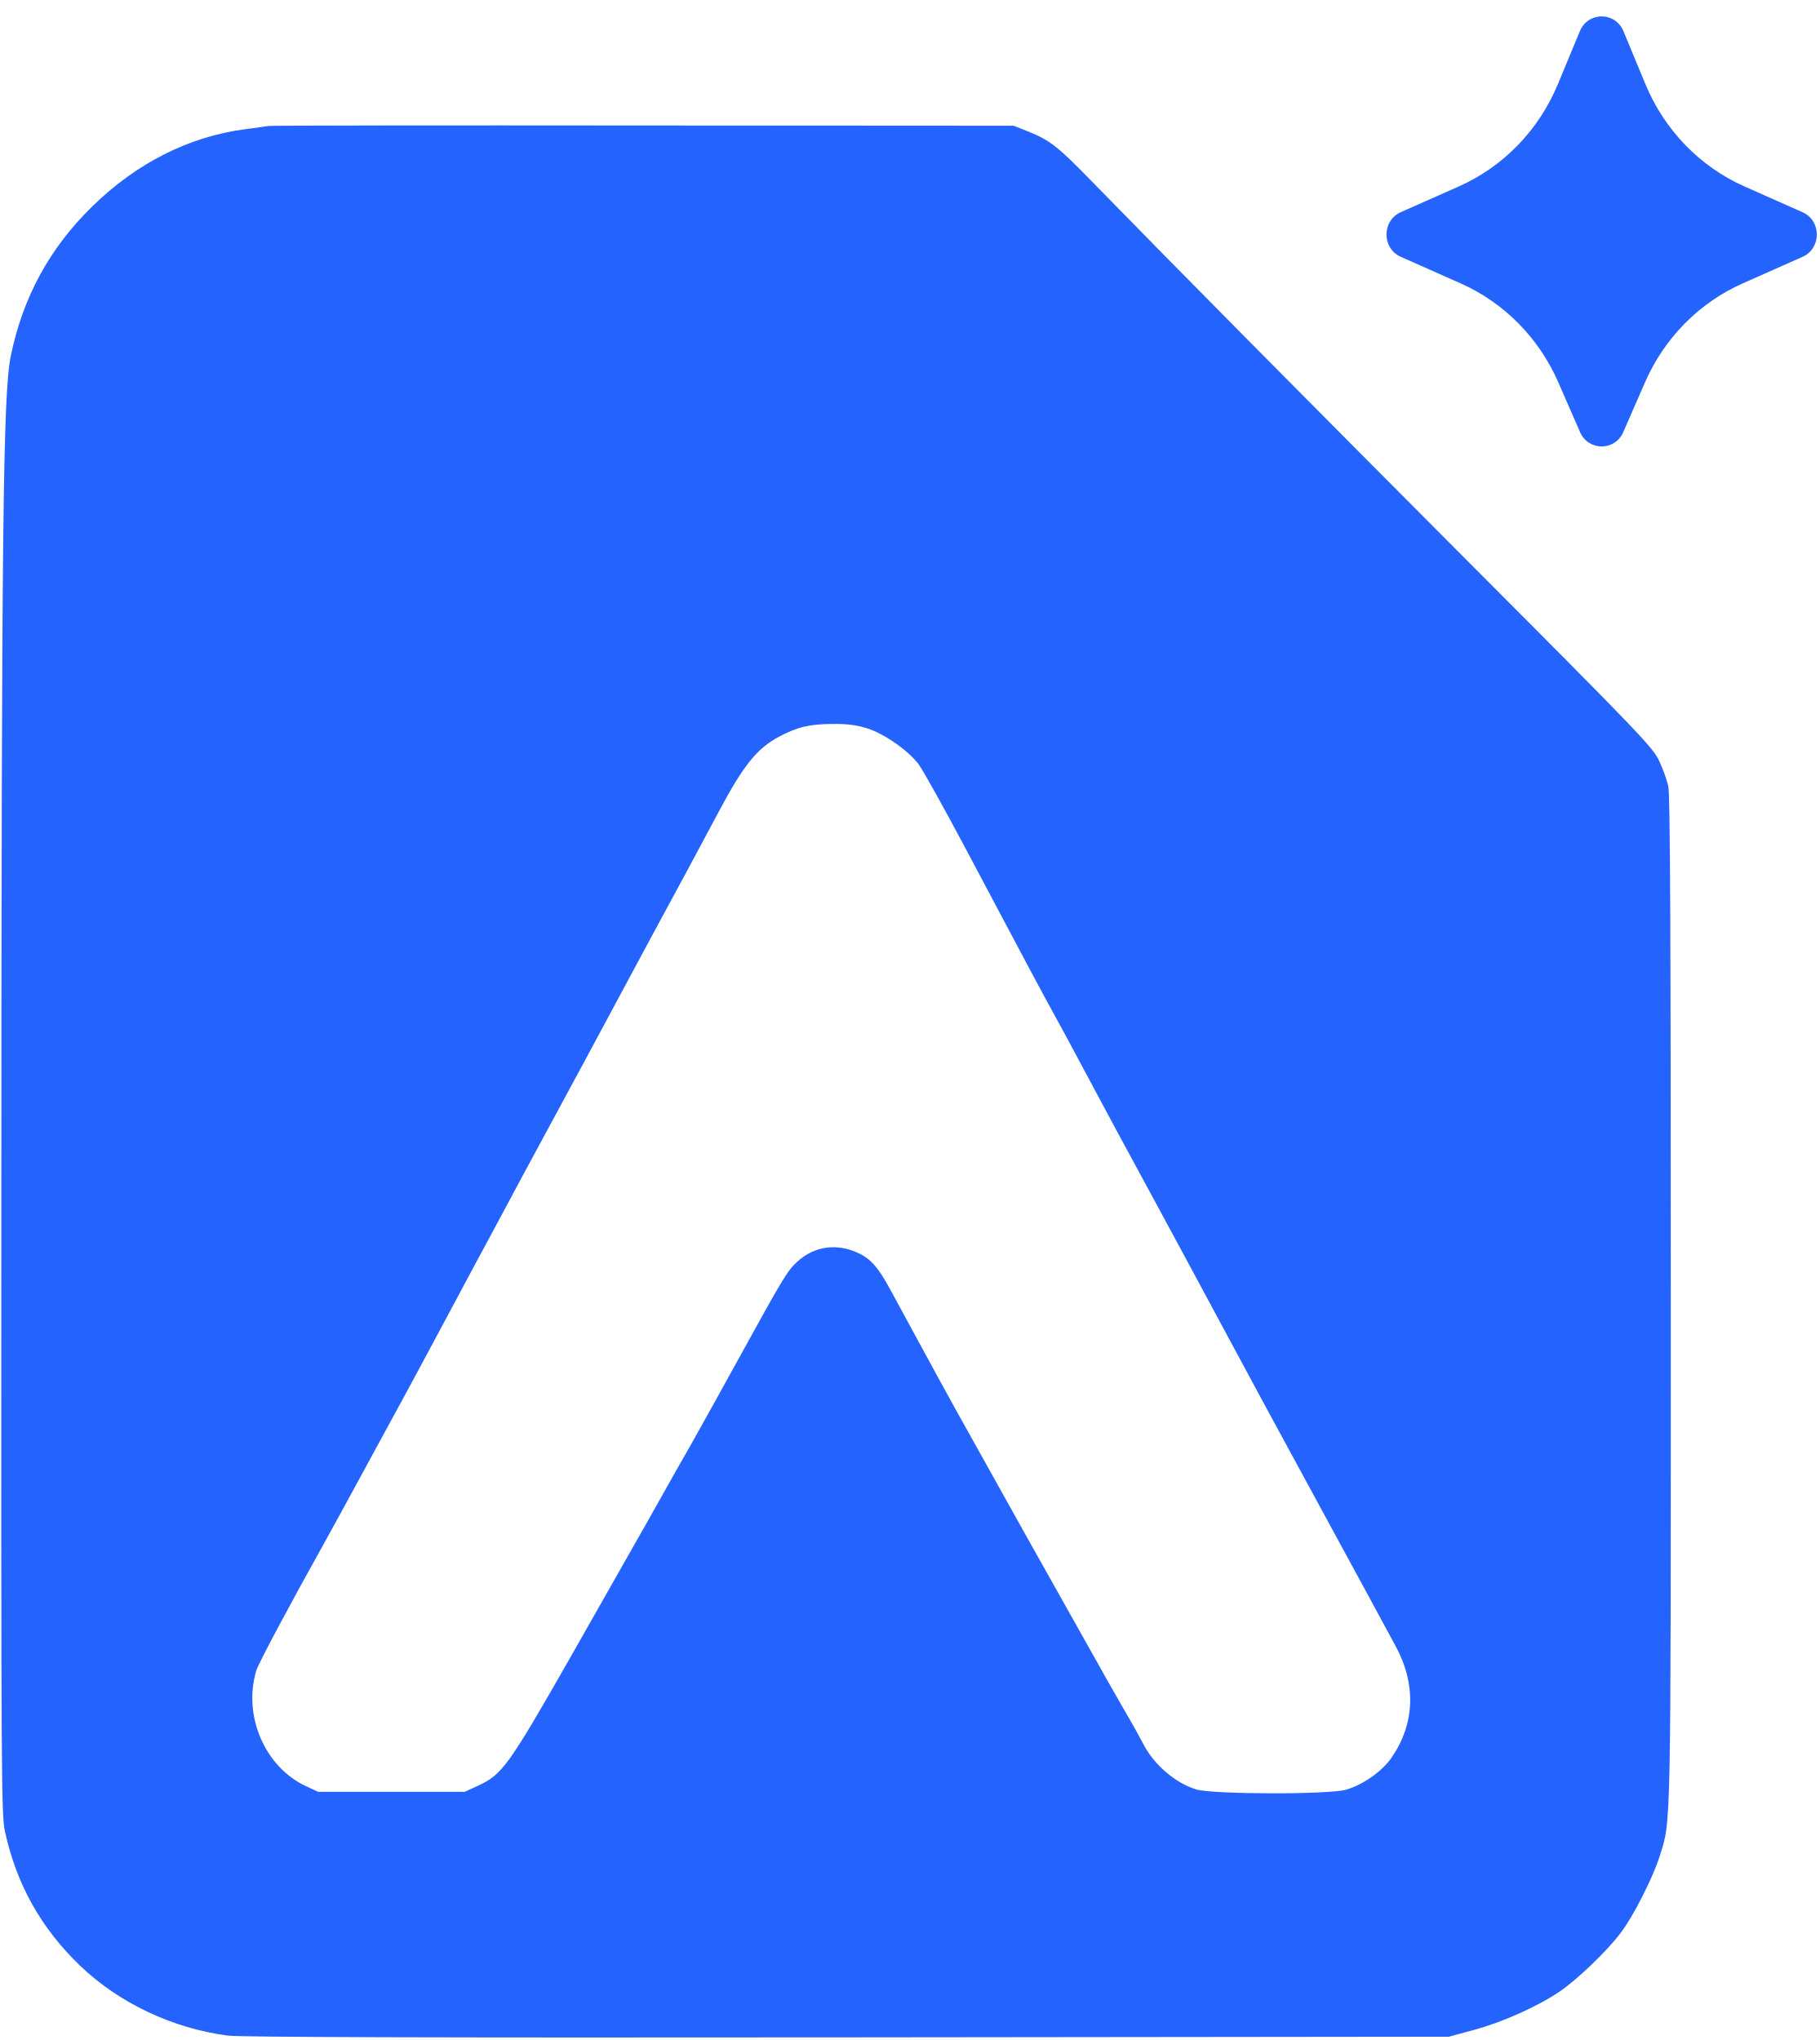
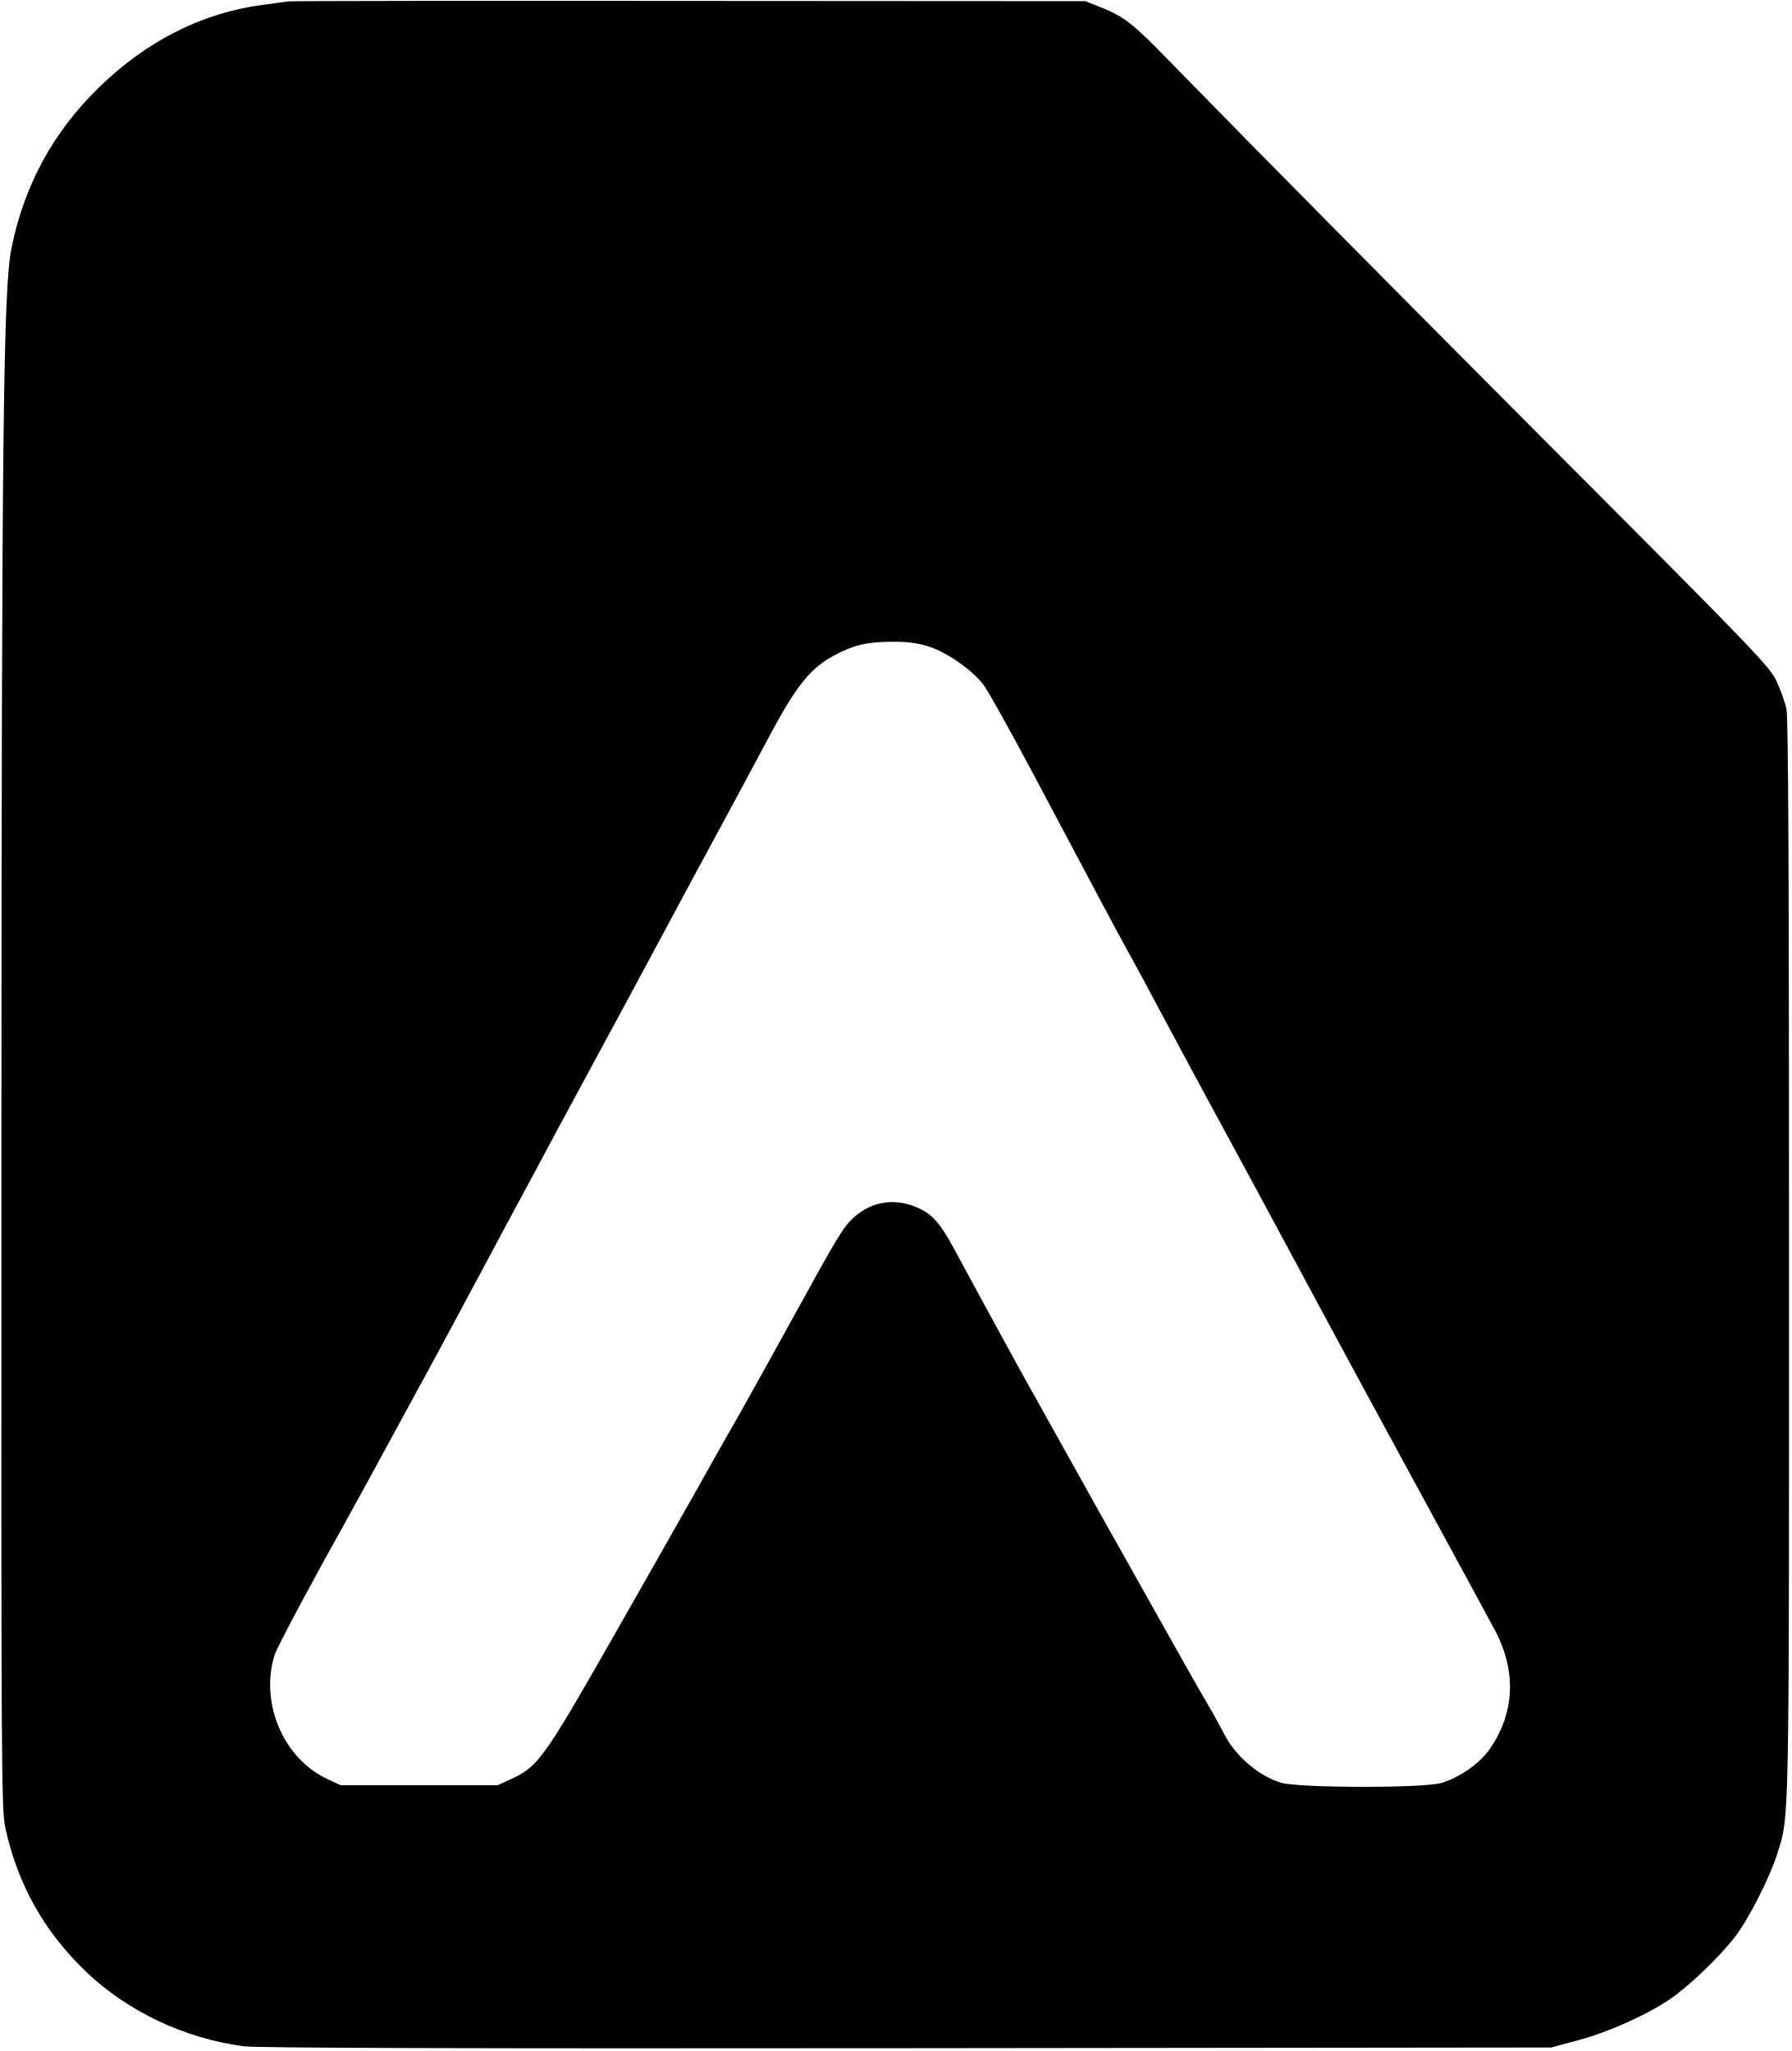
- <svg xmlns="http://www.w3.org/2000/svg" viewBox="246 145 832 933" fill="#2563ff" role="img" aria-label="AgentDeck">
+ <svg xmlns="http://www.w3.org/2000/svg" viewBox="246 202 765 876" fill="currentColor" role="img" aria-label="AgentDeck card">
  <path d="M 369,202.6 c -1.4,0.2 -6.3,0.9 -11,1.5 c -25.6,3.4 -49.4,15.4 -69.7,35.2 c -19.5,19 -31.9,41.6 -37.4,68.7 c -3.5,17.1 -4.2,79.3 -4.3,384.5 c -0.1,269.5 0,282.4 1.7,290.3 c 5.3,24.1 16.5,44.1 34.3,61.2 c 17.8,17.1 42.4,28.7 67.6,32 c 5.8,0.7 91.5,1 283.3,0.8 l 275,-0.3 l 11.8,-3.2 c 12.9,-3.5 28.9,-10.7 38.8,-17.4 c 8.1,-5.5 21.7,-18.5 28,-26.9 c 5.7,-7.4 14.8,-25.4 17.8,-35 c 5.3,-16.8 5.1,-7.7 5.1,-254.7 c 0,-166.4 -0.3,-230.7 -1.1,-234.5 c -0.6,-2.9 -2.5,-8.2 -4.2,-11.8 c -2.7,-6 -9,-12.6 -88.7,-92.5 c -77.3,-77.6 -130.9,-131.7 -170.5,-172.3 c -15.6,-16.1 -19.5,-19.1 -29.2,-23 l -6.8,-2.7 l -169,-0.1 c -92.9,-0.1 -170.1,0 -171.5,0.2 z m 273.2,275.4 c 8.1,2.5 19.1,10.2 23.9,16.6 c 2,2.7 11.6,20 21.4,38.4 c 30.6,57.7 34.6,65.2 40,75 c 2.9,5.2 9,16.5 13.5,25 c 10.7,20.1 18.8,35.1 34.5,64 c 7,12.9 19.7,36.5 28.3,52.5 c 8.5,15.9 29.2,54.2 46,85 c 16.7,30.8 32.2,59.2 34.3,63.2 c 9.6,17.7 8.9,35.6 -1.8,51.2 c -4.3,6.2 -12.9,12.3 -20.7,14.6 c -7.5,2.3 -61,2.2 -68.6,-0.1 c -9.4,-2.8 -19.4,-11.4 -24.1,-20.6 c -1.2,-2.3 -4.5,-8.4 -7.4,-13.3 c -4.8,-8.2 -10.8,-18.9 -30.5,-54 c -3.7,-6.6 -10.9,-19.4 -16,-28.5 c -9.1,-16.3 -16.9,-30.3 -31.4,-56.3 c -4,-7.2 -11.6,-21.1 -16.8,-30.7 c -5.2,-9.6 -11.4,-21 -13.8,-25.4 c -5.3,-9.8 -8.9,-13.9 -14.3,-16.4 c -10,-4.8 -20.4,-3.3 -28.2,3.9 c -4.5,4.1 -6.6,7.7 -26.8,44.4 c -6.3,11.5 -16.3,29.5 -22.2,40 c -6,10.4 -14.7,26 -19.5,34.5 c -4.8,8.5 -20.5,36.2 -34.9,61.5 c -28.8,50.5 -31.4,54 -42.5,59.2 l -6.1,2.8 l -33.5,0 l -33.5,0 l -5.8,-2.7 c -18.7,-8.8 -28.7,-32.3 -22.5,-52.8 c 0.9,-3.1 16.3,-31.9 29.8,-56 c 4.6,-8.3 12.9,-23.4 32.2,-59 c 5.3,-9.6 16.4,-30.3 24.8,-46 c 8.4,-15.7 18.6,-34.8 22.8,-42.5 c 4.1,-7.7 9,-16.7 10.7,-20 c 1.8,-3.3 9.1,-16.8 16.2,-30 c 7.2,-13.2 18.3,-33.9 24.8,-46 c 6.5,-12.1 15,-27.9 18.8,-35 c 12.6,-23.2 22,-40.7 31.7,-58.9 c 11,-20.6 17.2,-28.3 27.1,-33.6 c 8.5,-4.5 13.8,-5.8 24.5,-5.9 c 6.6,-0.1 11,0.5 15.6,1.9 z" />
-   <path d="M 998.23,319.84 l -9.95,22.78 c -3.82,8.76 -15.94,8.76 -19.77,0 l -9.95,-22.78 c -8.86,-20.28 -24.79,-36.42 -44.66,-45.24 L 886.53,262.45 c -8.7,-3.86 -8.7,-16.53 0,-20.4 l 26.52,-11.77 C 933.44,221.23 949.65,204.5 958.36,183.54 l 10.07,-24.28 c 3.74,-9.01 16.19,-9.01 19.93,0 L 998.43,183.54 c 8.7,20.97 24.92,37.71 45.31,46.75 l 26.52,11.77 c 8.7,3.86 8.7,16.53 0,20.4 l -27.38,12.16 C 1023.02,283.43 1007.08,299.57 998.23,319.84 z" />
</svg>
